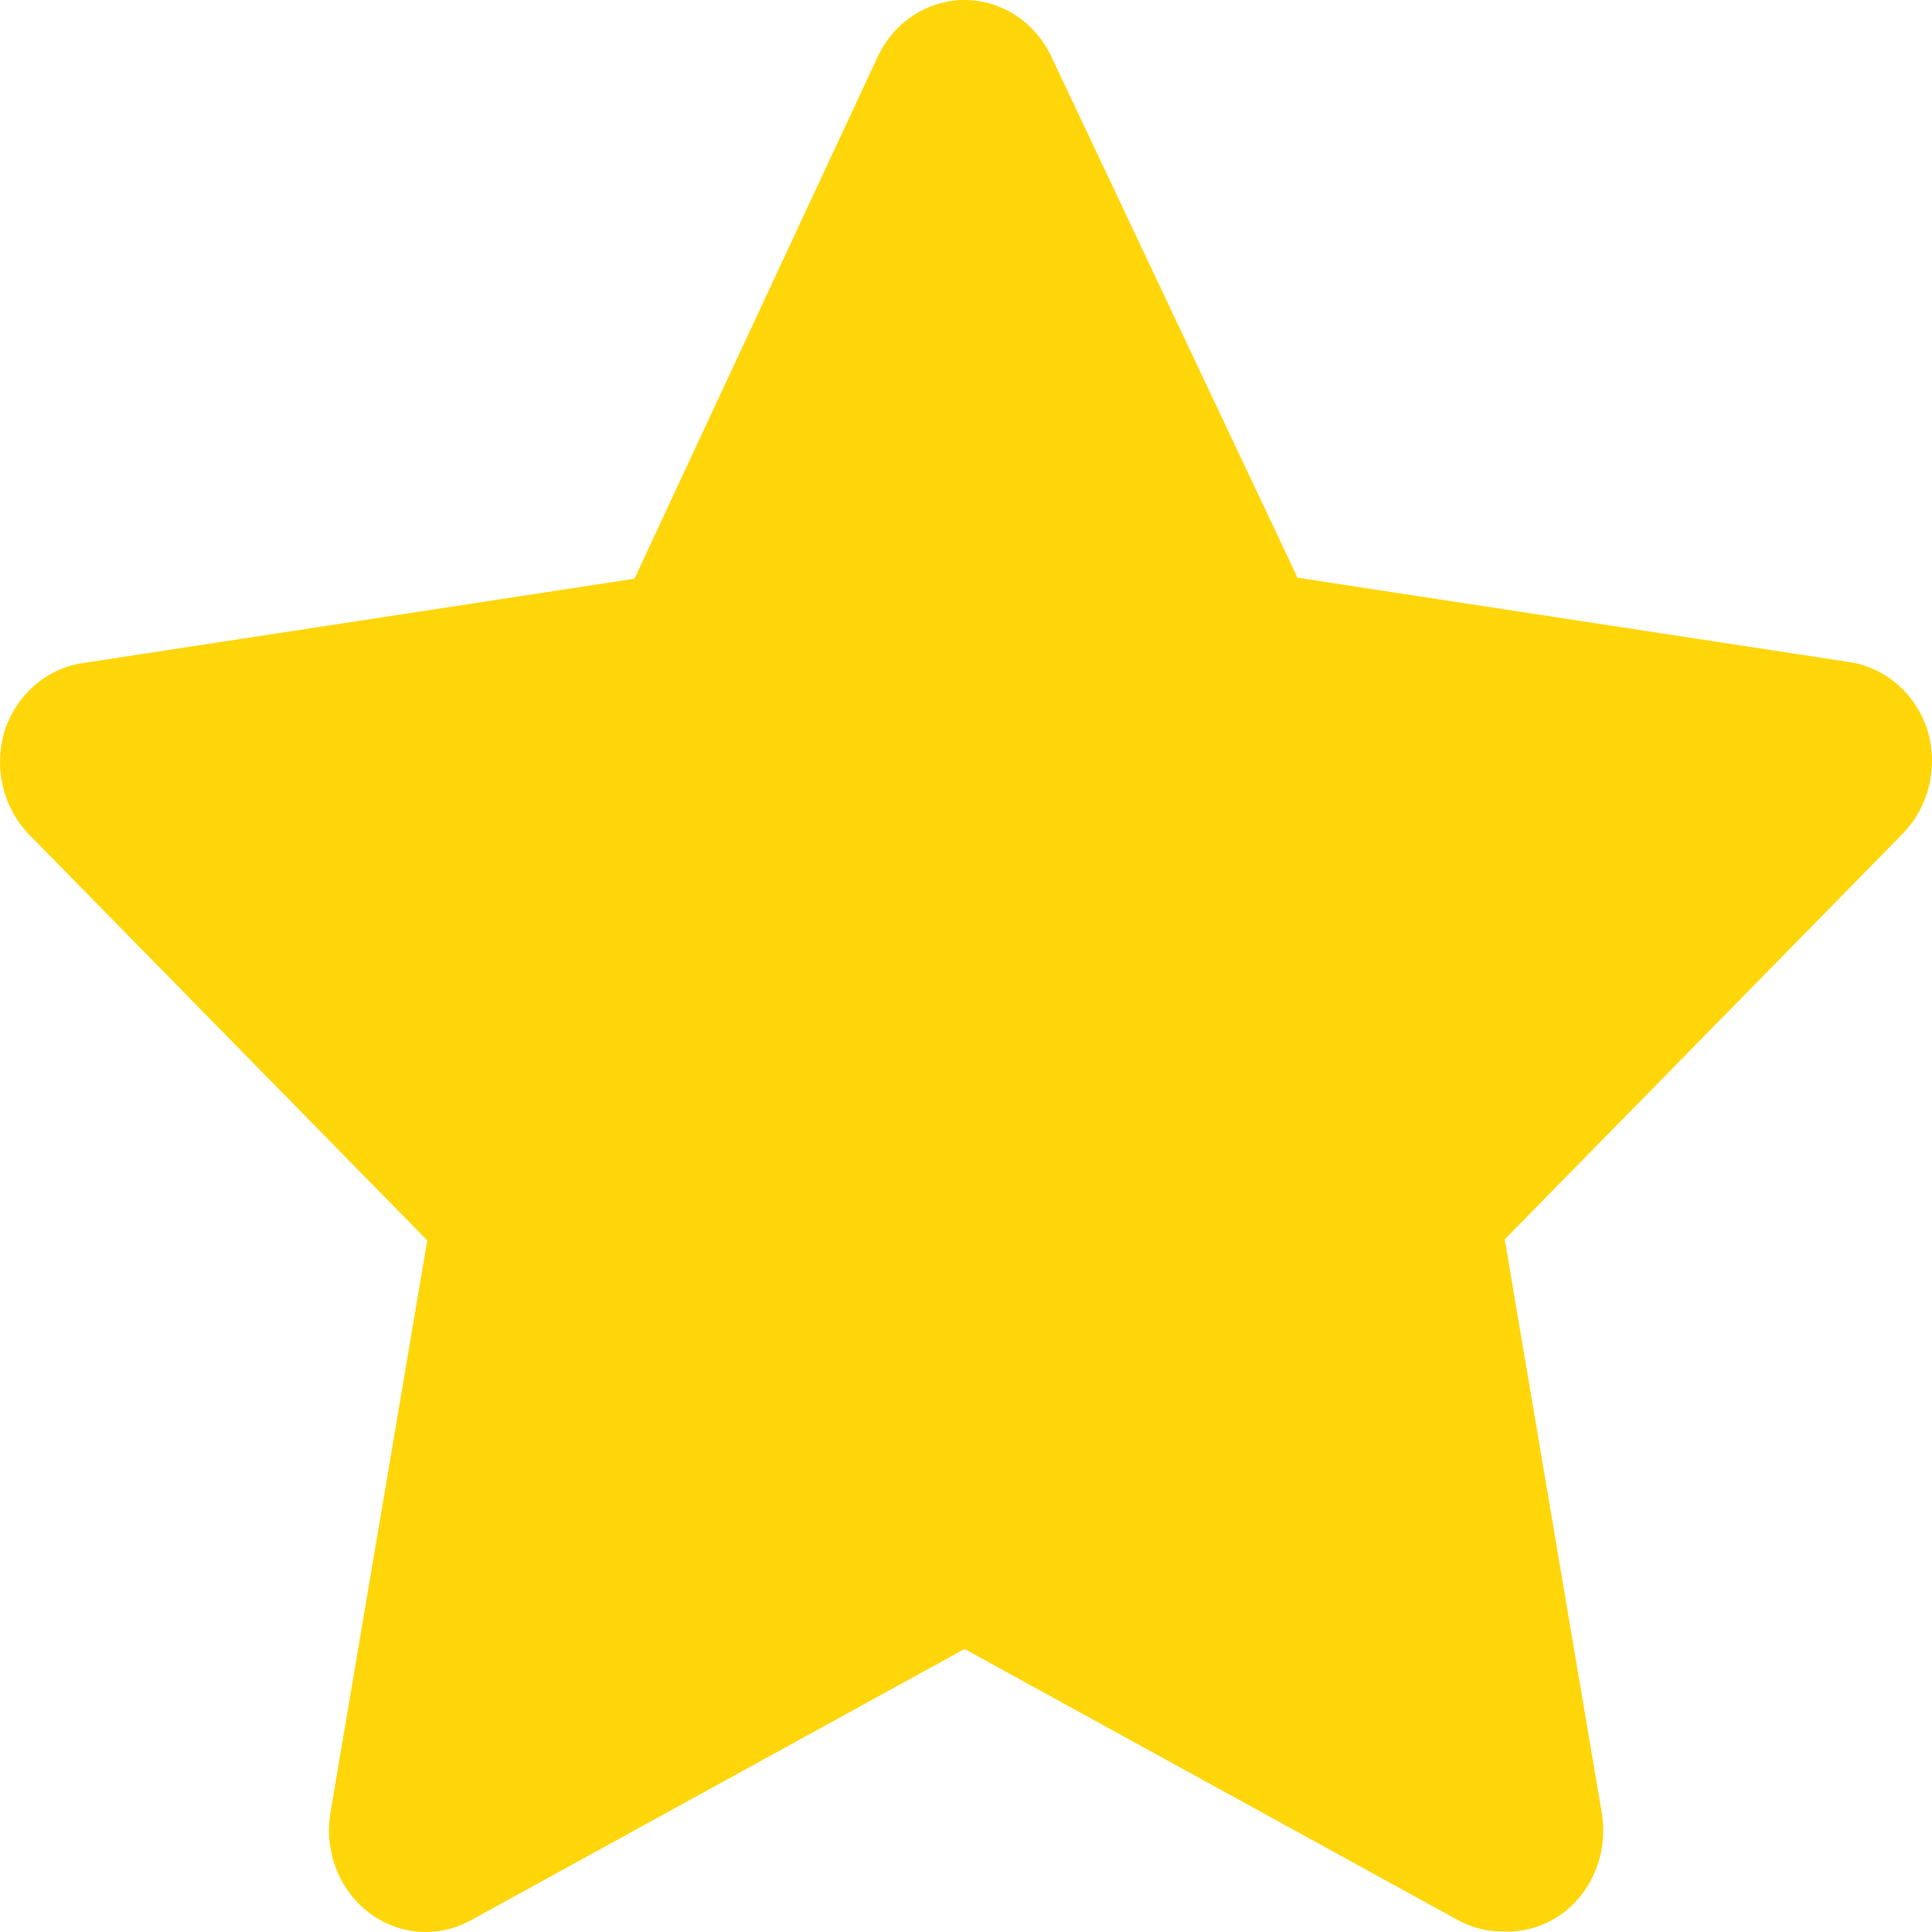
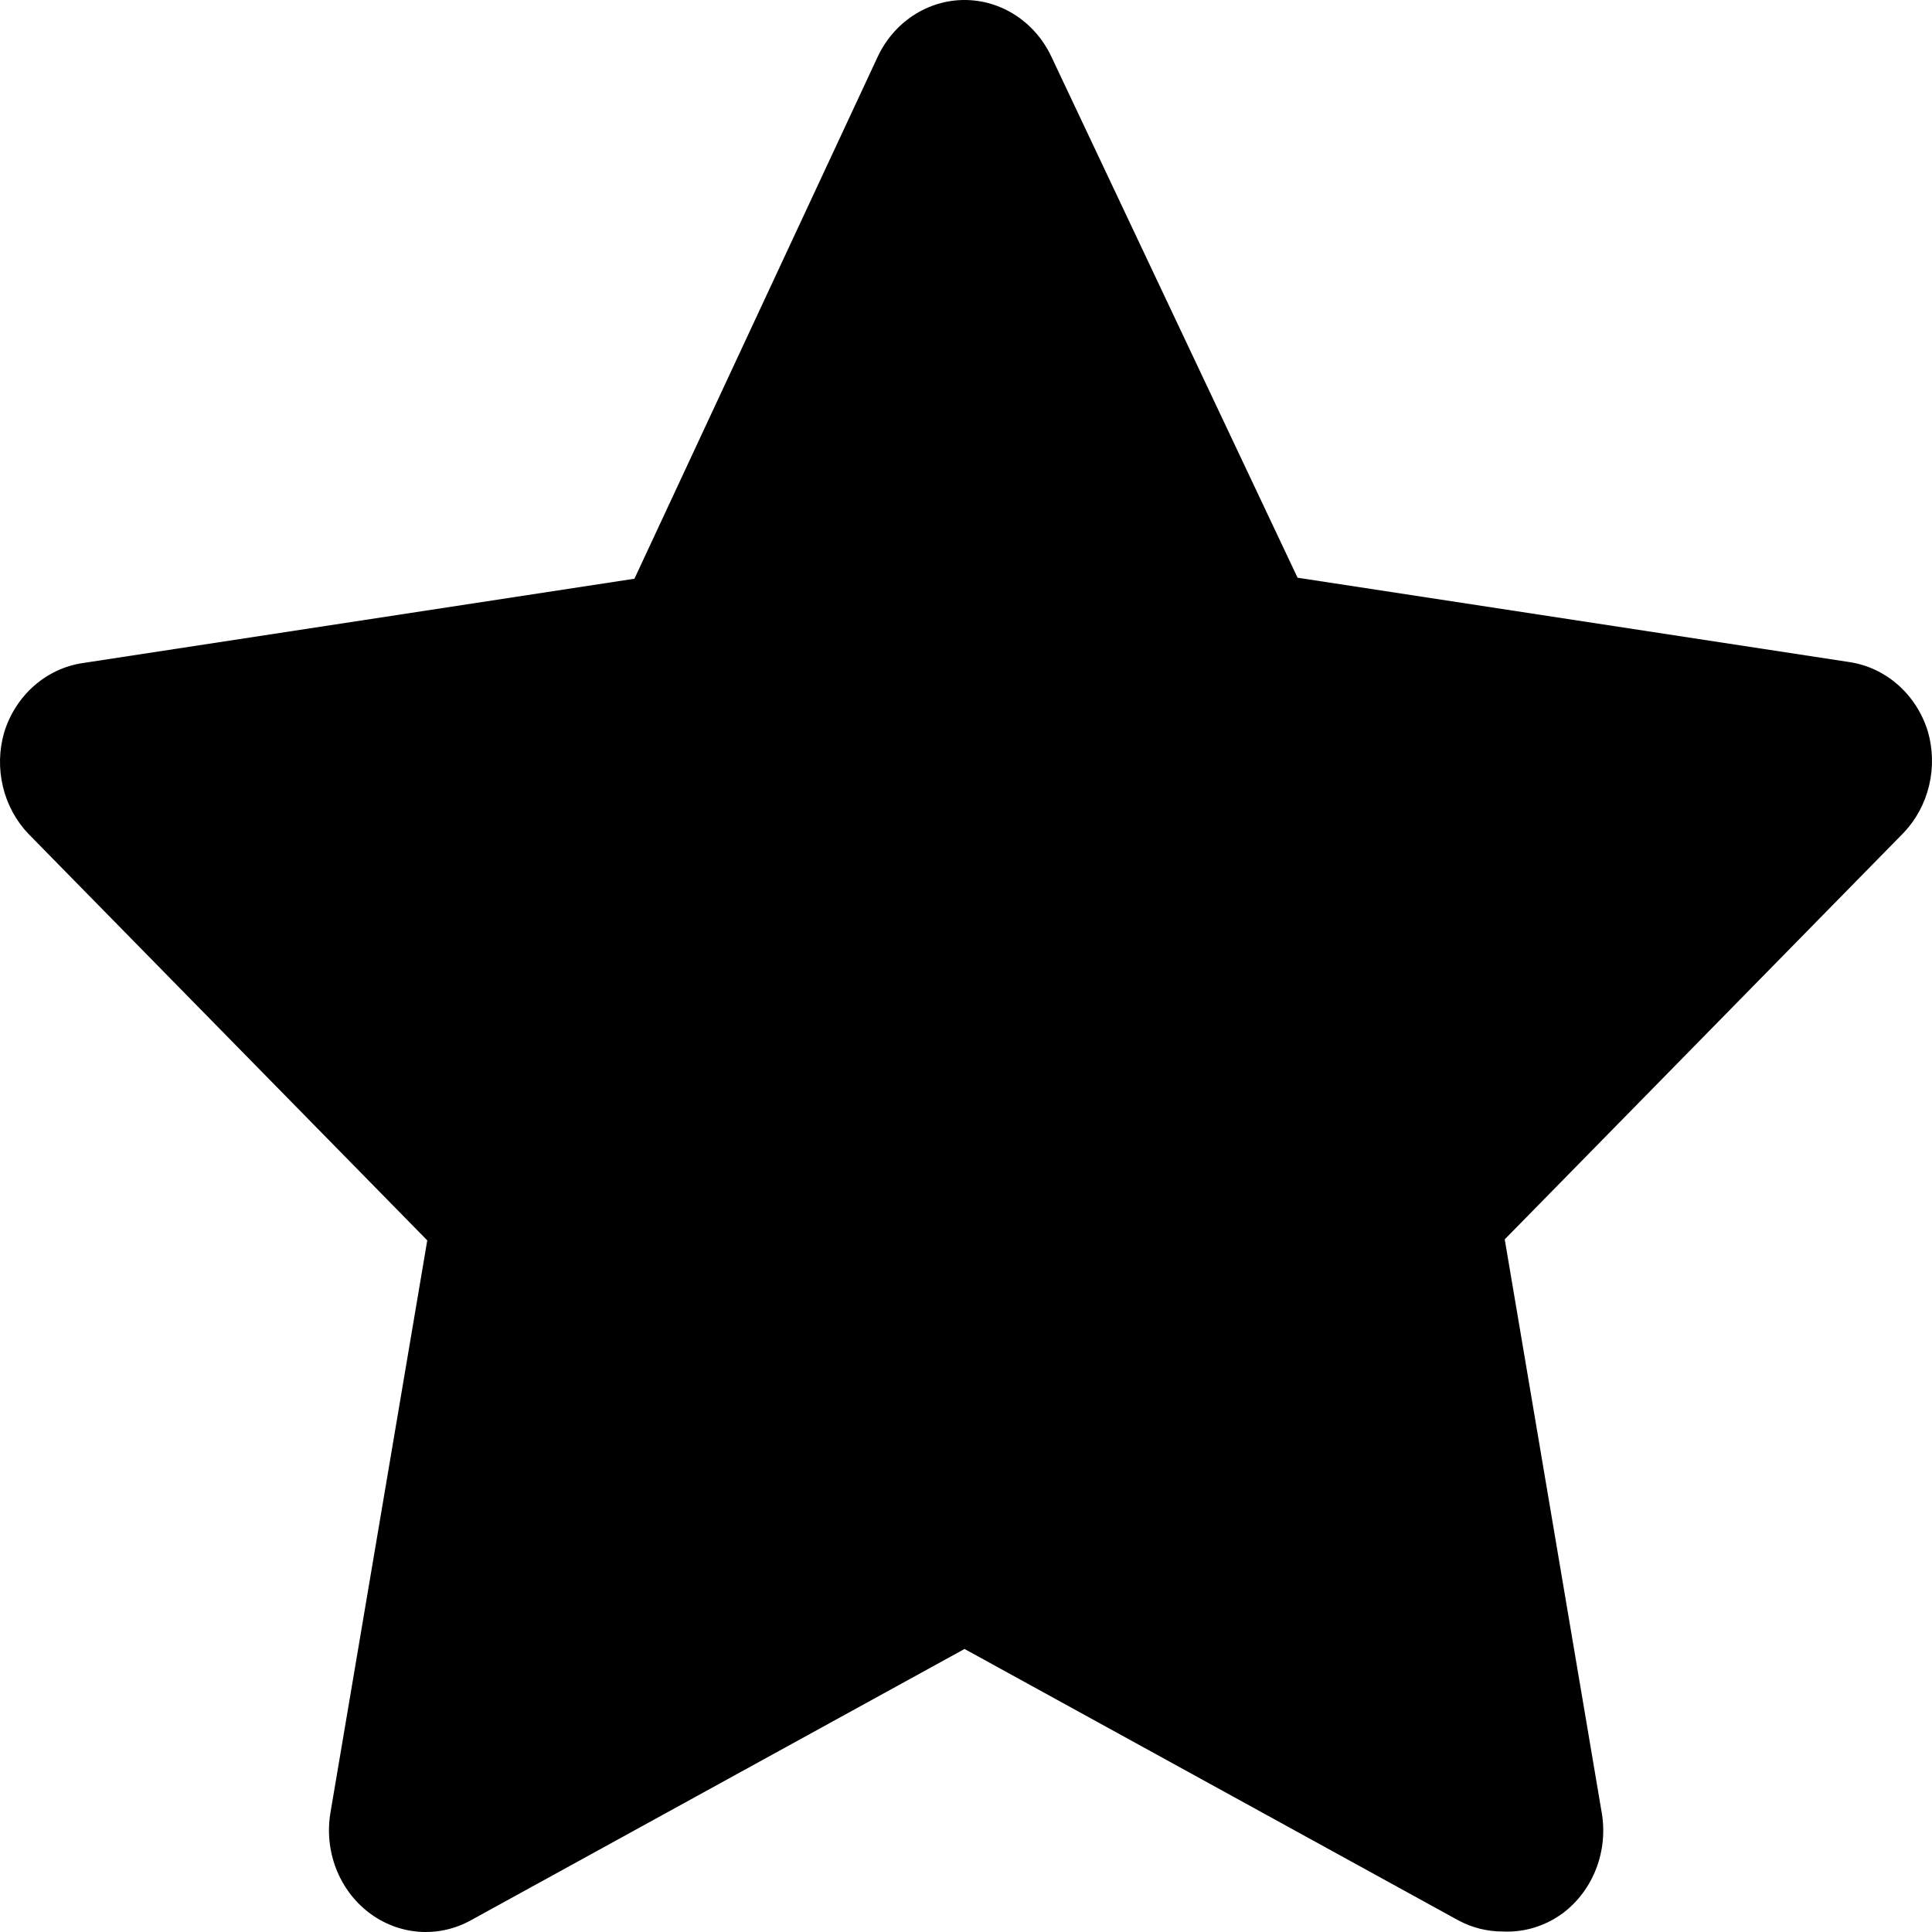
<svg xmlns="http://www.w3.org/2000/svg" width="86" height="86" viewBox="0 0 86 86" fill="none">
-   <path d="M66.895 85.978C66.205 85.981 65.526 85.81 64.912 85.48L42.935 73.401L20.958 85.48C20.245 85.874 19.44 86.05 18.636 85.988C17.832 85.925 17.061 85.628 16.41 85.128C15.759 84.629 15.255 83.947 14.954 83.162C14.653 82.376 14.569 81.518 14.71 80.684L19.019 55.214L1.265 37.117C0.711 36.536 0.318 35.809 0.129 35.012C-0.061 34.215 -0.041 33.378 0.188 32.593C0.438 31.788 0.897 31.074 1.514 30.53C2.131 29.986 2.881 29.635 3.678 29.516L28.241 25.761L39.057 2.552C39.41 1.787 39.961 1.142 40.647 0.691C41.333 0.239 42.126 0 42.935 0C43.745 0 44.538 0.239 45.224 0.691C45.91 1.142 46.461 1.787 46.814 2.552L57.759 25.716L82.322 29.471C83.119 29.59 83.869 29.941 84.486 30.485C85.103 31.029 85.562 31.743 85.812 32.547C86.041 33.333 86.061 34.169 85.871 34.966C85.681 35.764 85.289 36.491 84.735 37.072L66.981 55.168L71.29 80.639C71.444 81.487 71.363 82.364 71.058 83.166C70.752 83.968 70.235 84.661 69.566 85.163C68.786 85.737 67.846 86.024 66.895 85.978Z" fill="#FFD60A" />
+   <path d="M66.895 85.978C66.205 85.981 65.526 85.81 64.912 85.48L42.935 73.401L20.958 85.48C20.245 85.874 19.44 86.05 18.636 85.988C17.832 85.925 17.061 85.628 16.41 85.128C15.759 84.629 15.255 83.947 14.954 83.162C14.653 82.376 14.569 81.518 14.71 80.684L19.019 55.214L1.265 37.117C0.711 36.536 0.318 35.809 0.129 35.012C-0.061 34.215 -0.041 33.378 0.188 32.593C0.438 31.788 0.897 31.074 1.514 30.53C2.131 29.986 2.881 29.635 3.678 29.516L28.241 25.761L39.057 2.552C39.41 1.787 39.961 1.142 40.647 0.691C41.333 0.239 42.126 0 42.935 0C43.745 0 44.538 0.239 45.224 0.691C45.91 1.142 46.461 1.787 46.814 2.552L57.759 25.716L82.322 29.471C83.119 29.59 83.869 29.941 84.486 30.485C85.103 31.029 85.562 31.743 85.812 32.547C86.041 33.333 86.061 34.169 85.871 34.966C85.681 35.764 85.289 36.491 84.735 37.072L66.981 55.168L71.29 80.639C71.444 81.487 71.363 82.364 71.058 83.166C70.752 83.968 70.235 84.661 69.566 85.163C68.786 85.737 67.846 86.024 66.895 85.978Z" fill="currentColor" />
</svg>
